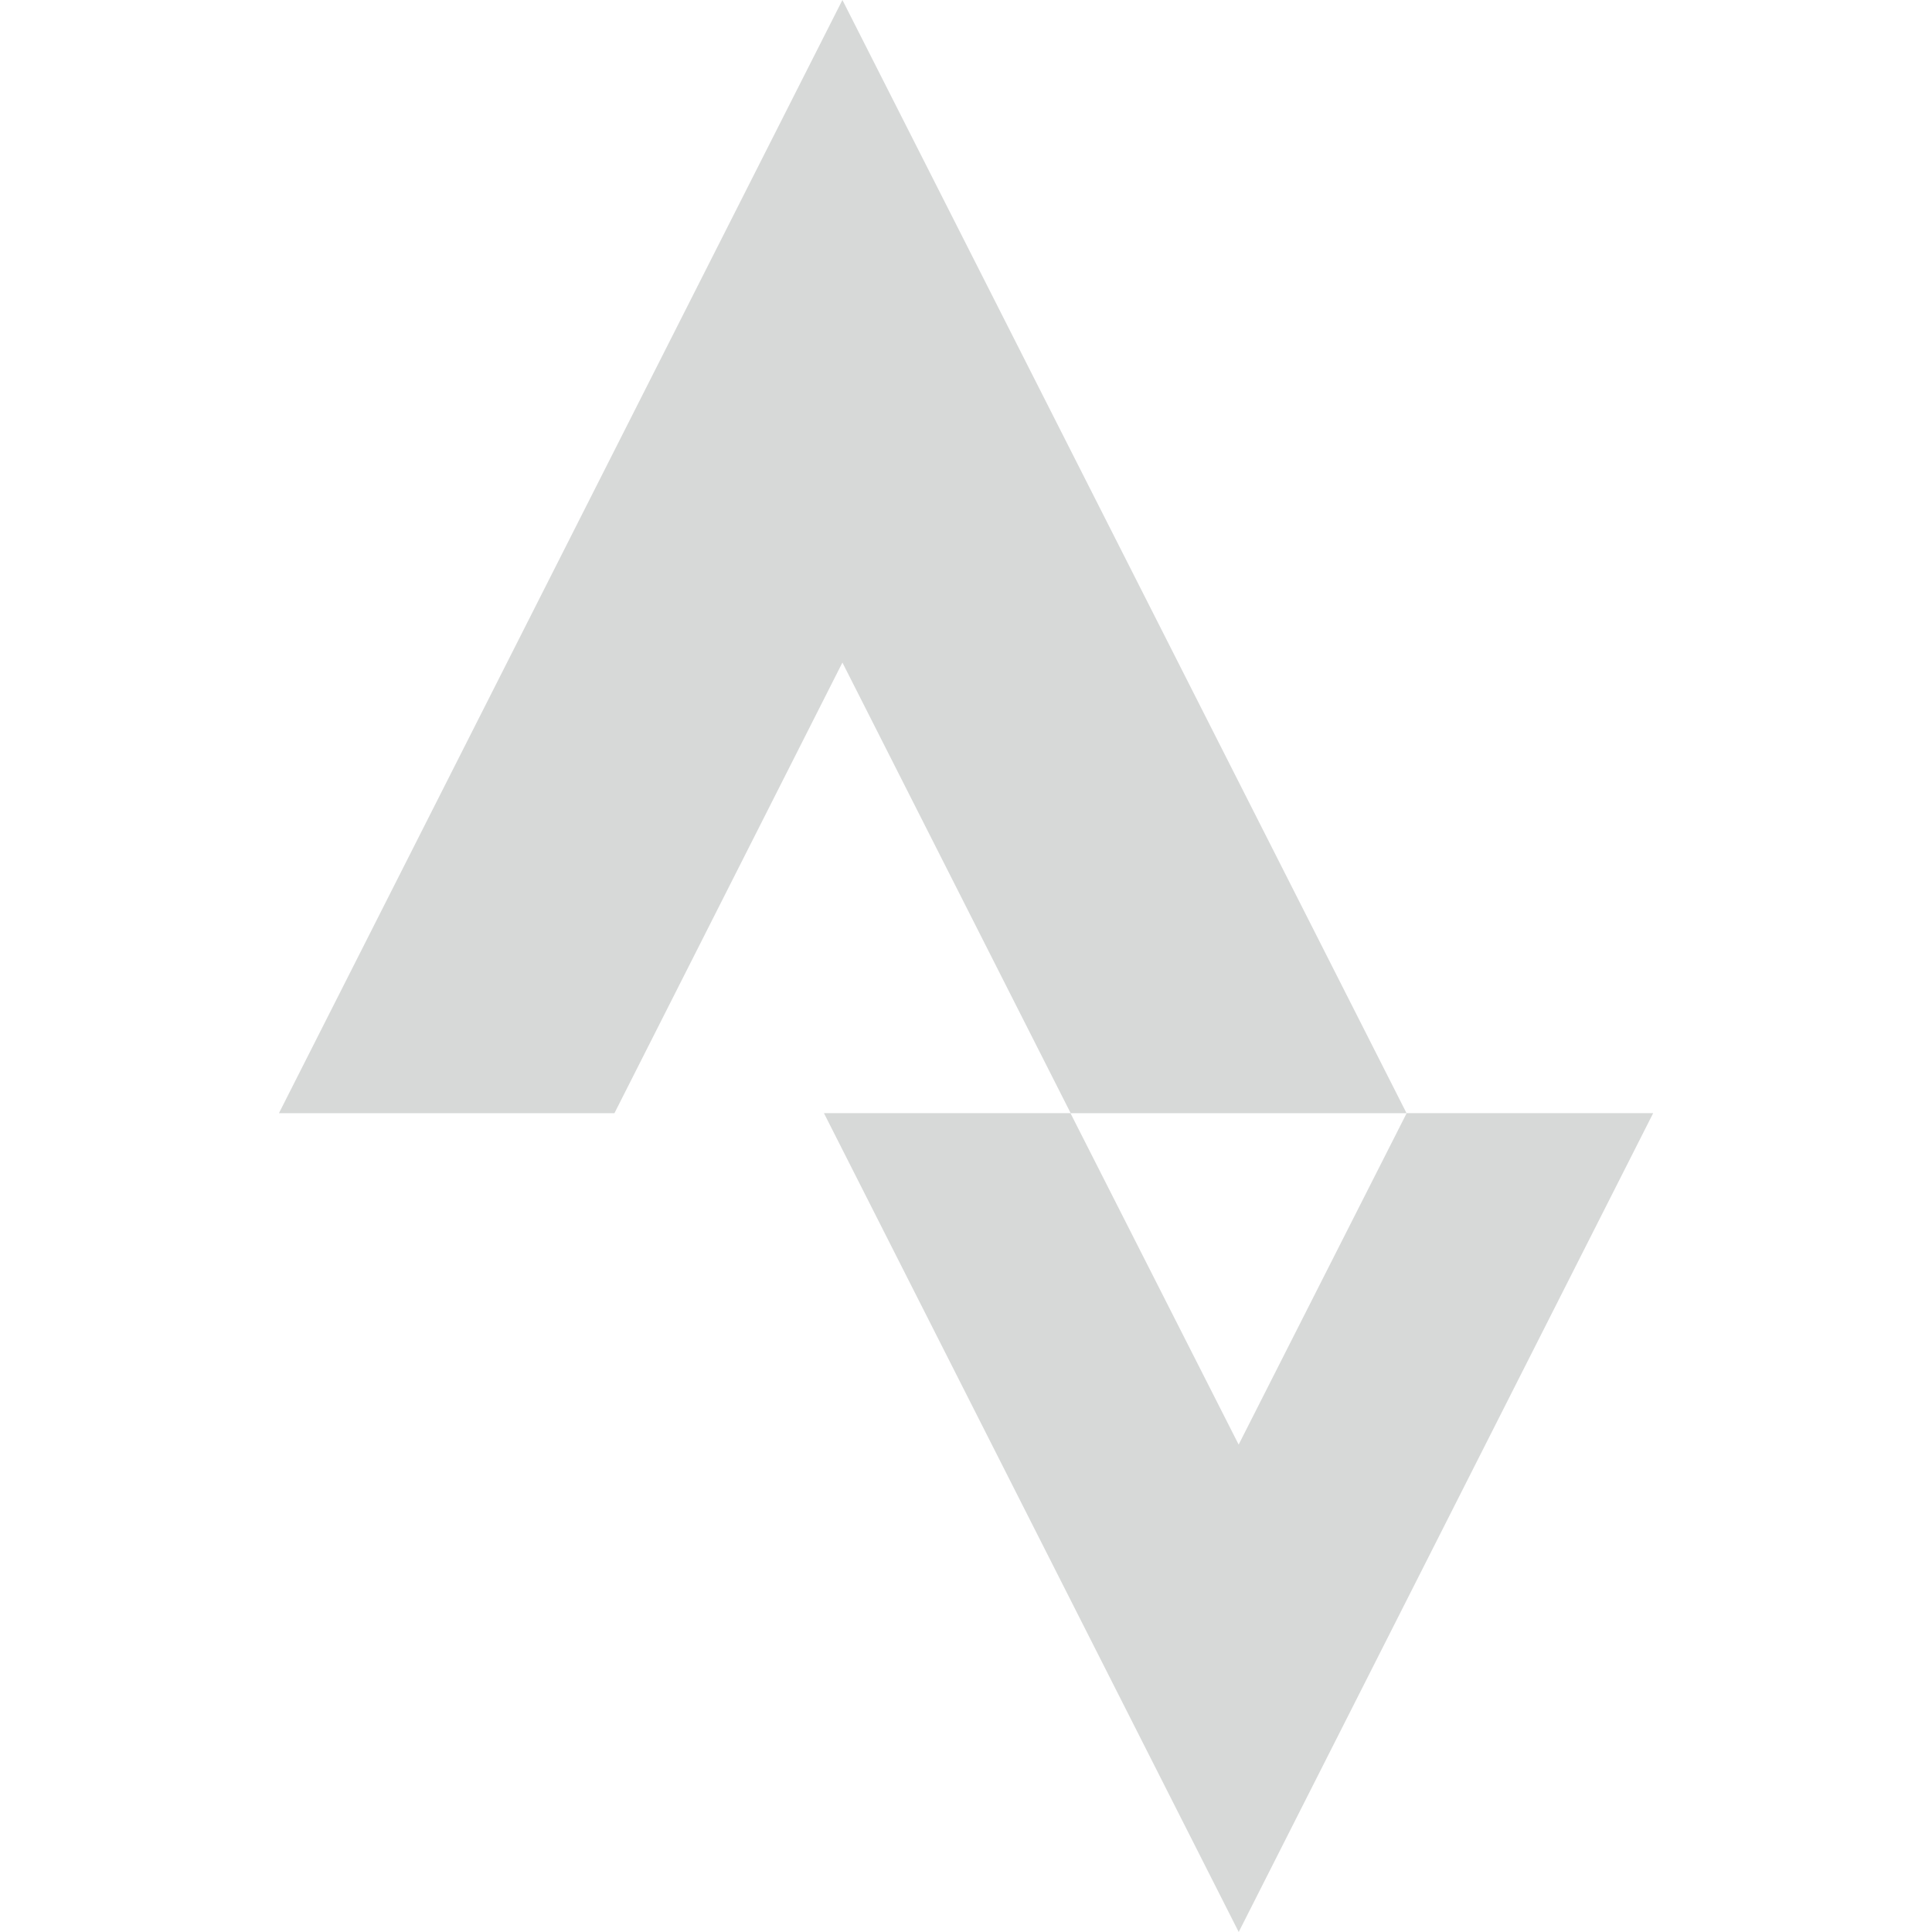
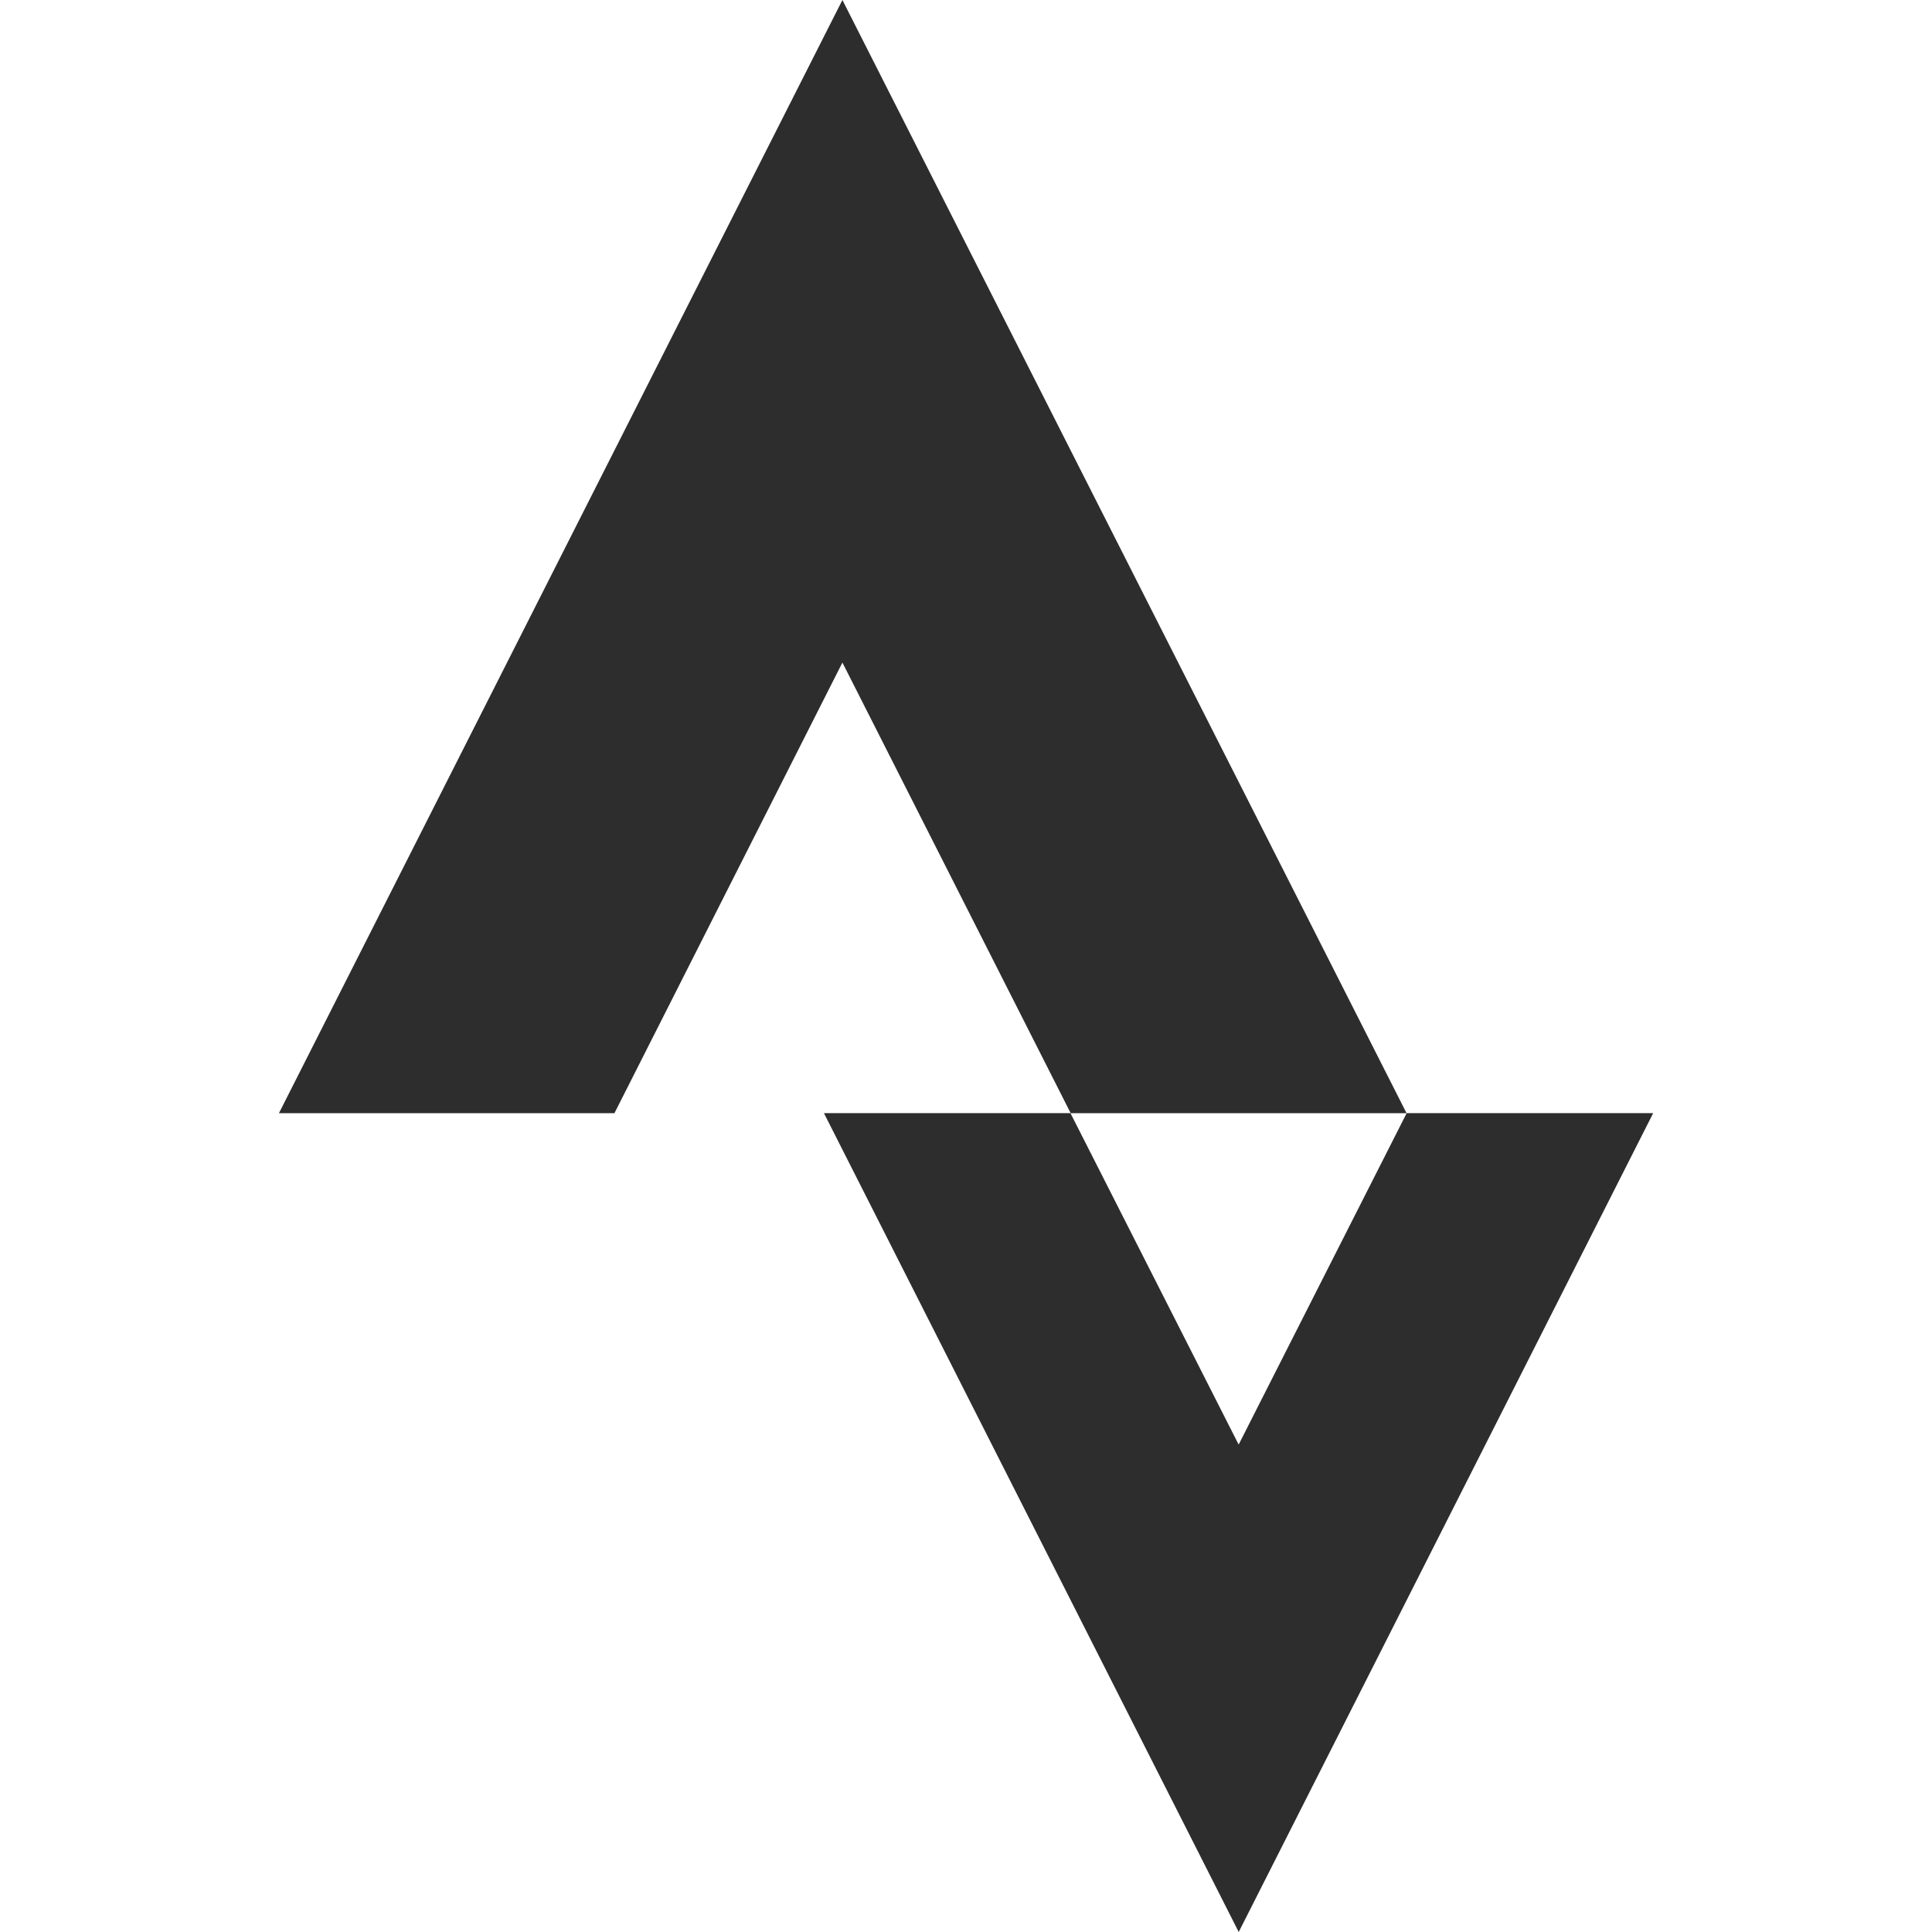
<svg xmlns="http://www.w3.org/2000/svg" fill="#000000" width="800px" height="800px" viewBox="0 0 32 32" version="1.1" id="svg4">
  <defs id="defs8" />
-   <path d="M20.516 23.927l-2.786-5.49h-4.083l6.87 13.563 6.865-13.563h-4.083zM13.953 10.974l3.781 7.464h5.563l-9.344-18.438-9.333 18.438h5.557z" id="path2" style="fill:#d7d9d8;fill-opacity:1" />
+   <path d="M20.516 23.927l-2.786-5.49h-4.083l6.87 13.563 6.865-13.563h-4.083zM13.953 10.974l3.781 7.464h5.563l-9.344-18.438-9.333 18.438h5.557z" id="path2" style="fill:#2d2d2d;fill-opacity:1" />
</svg>
